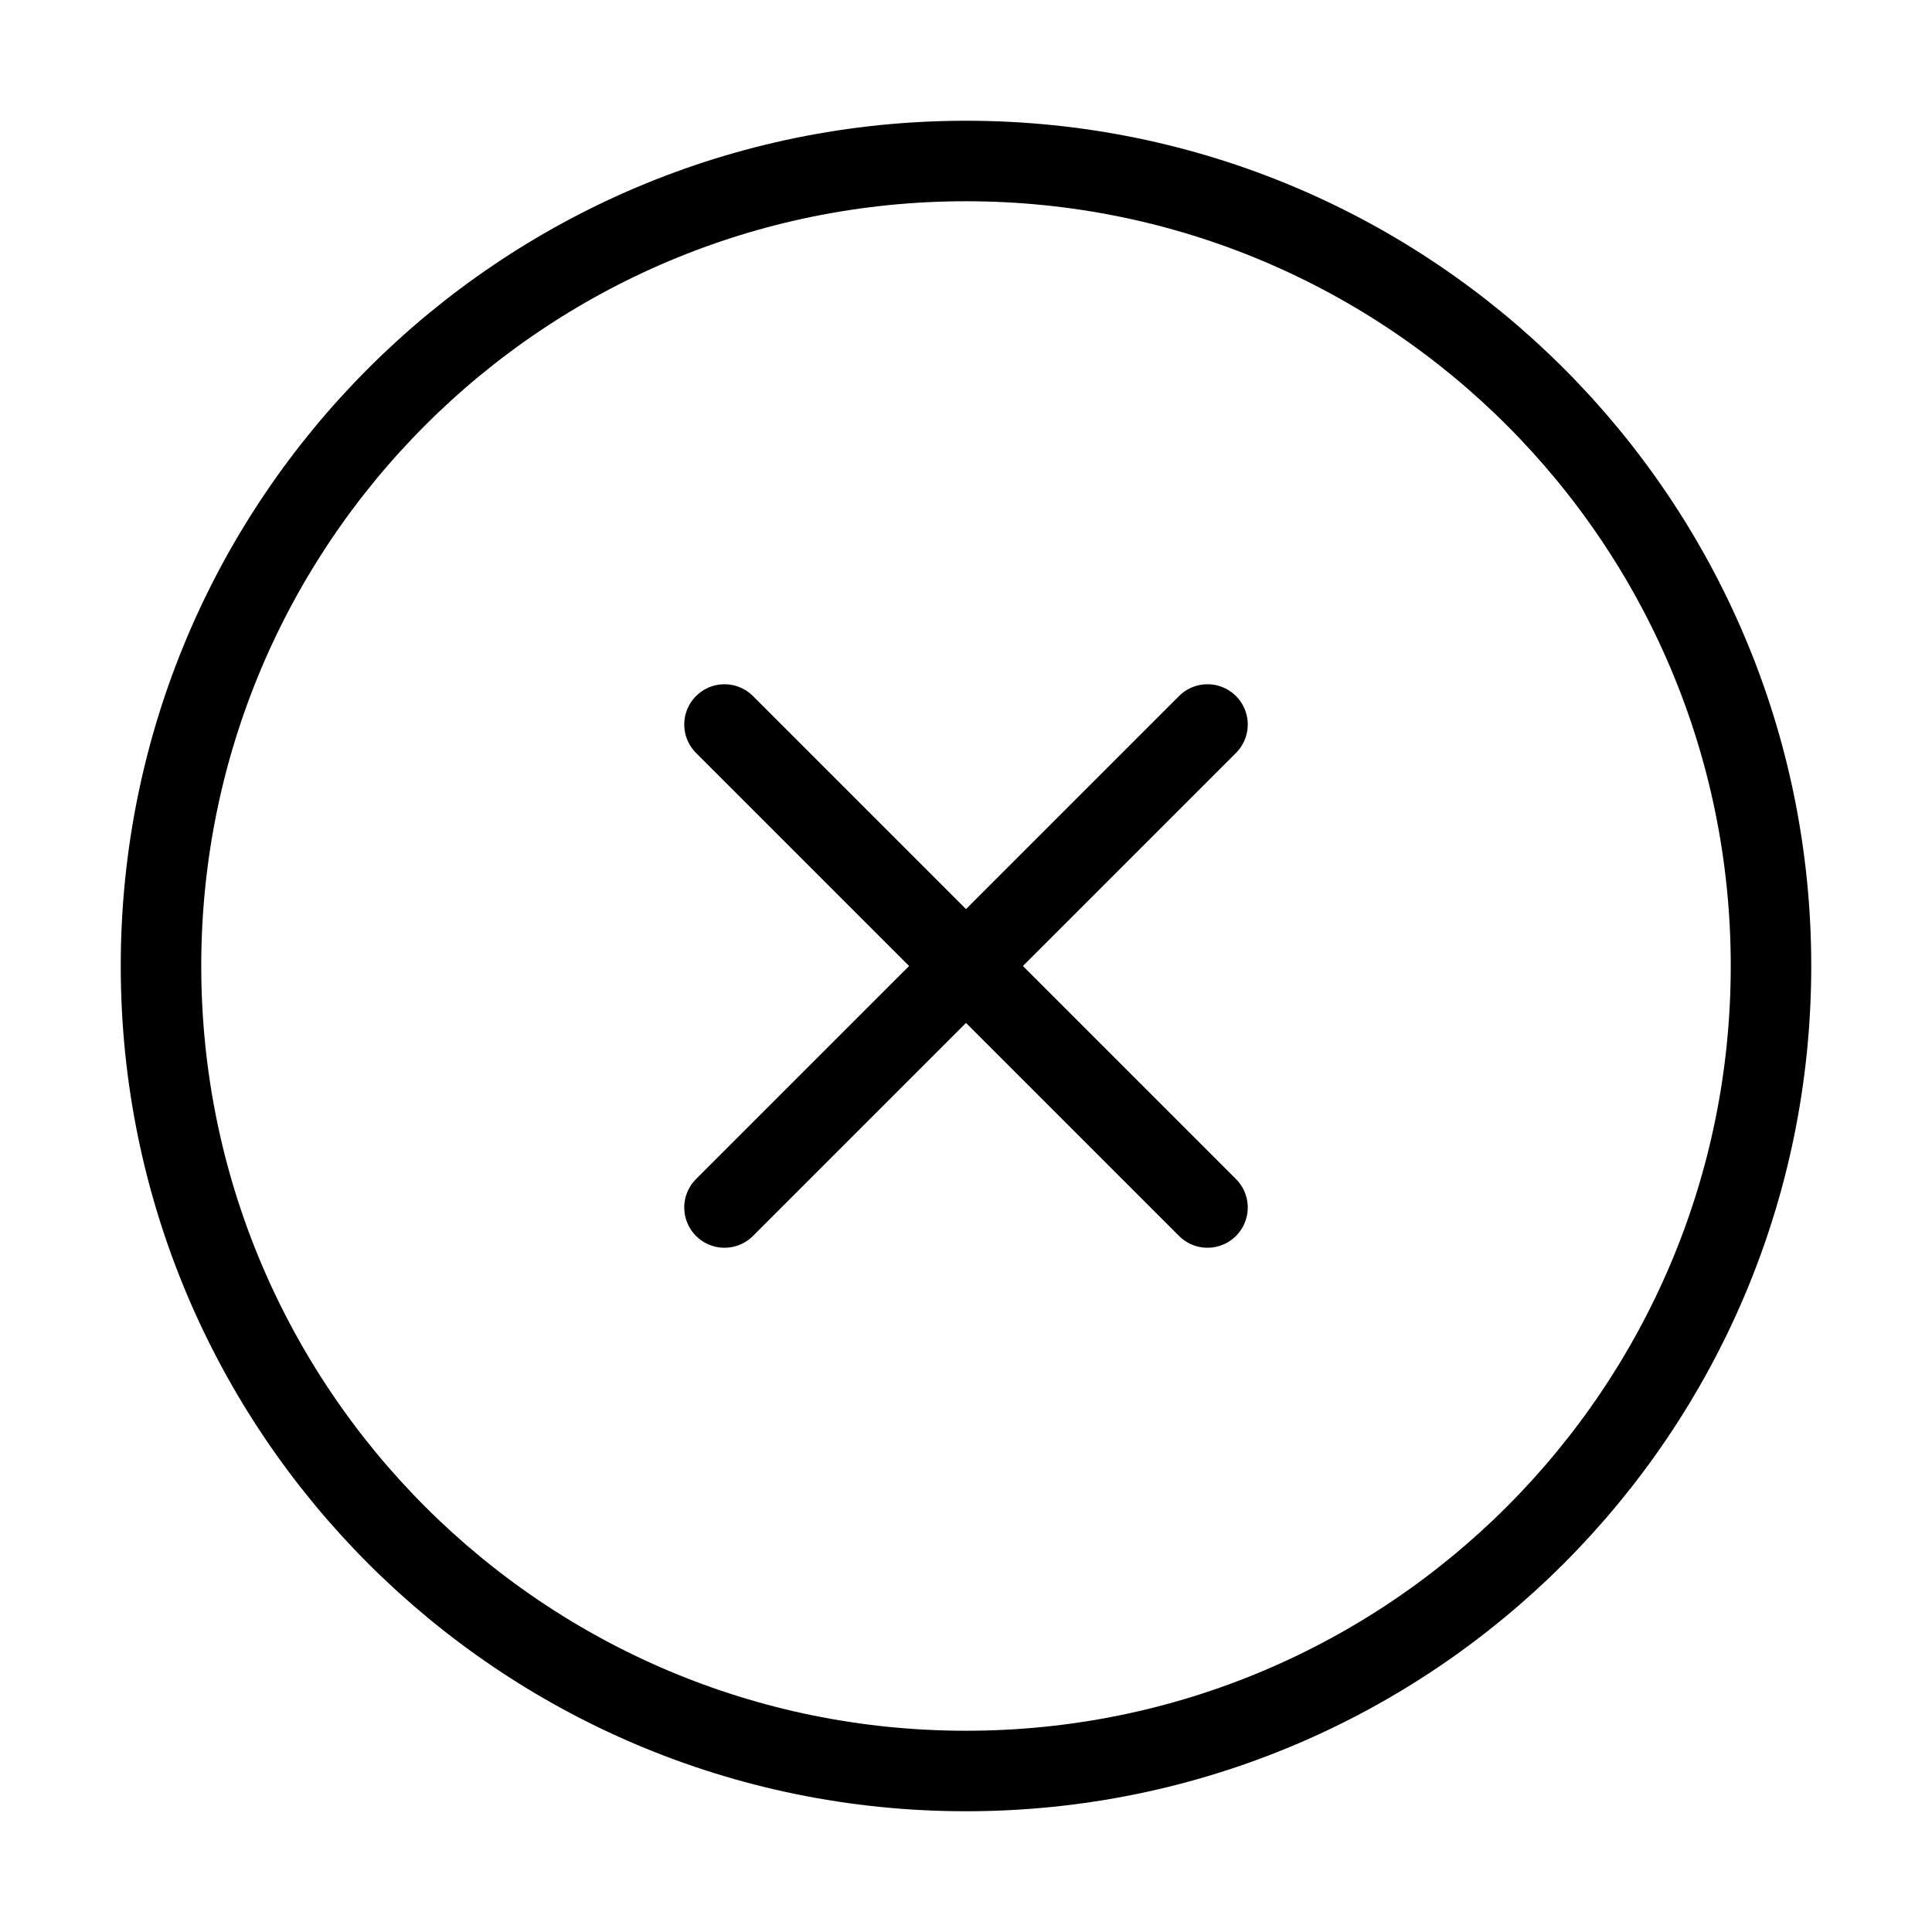
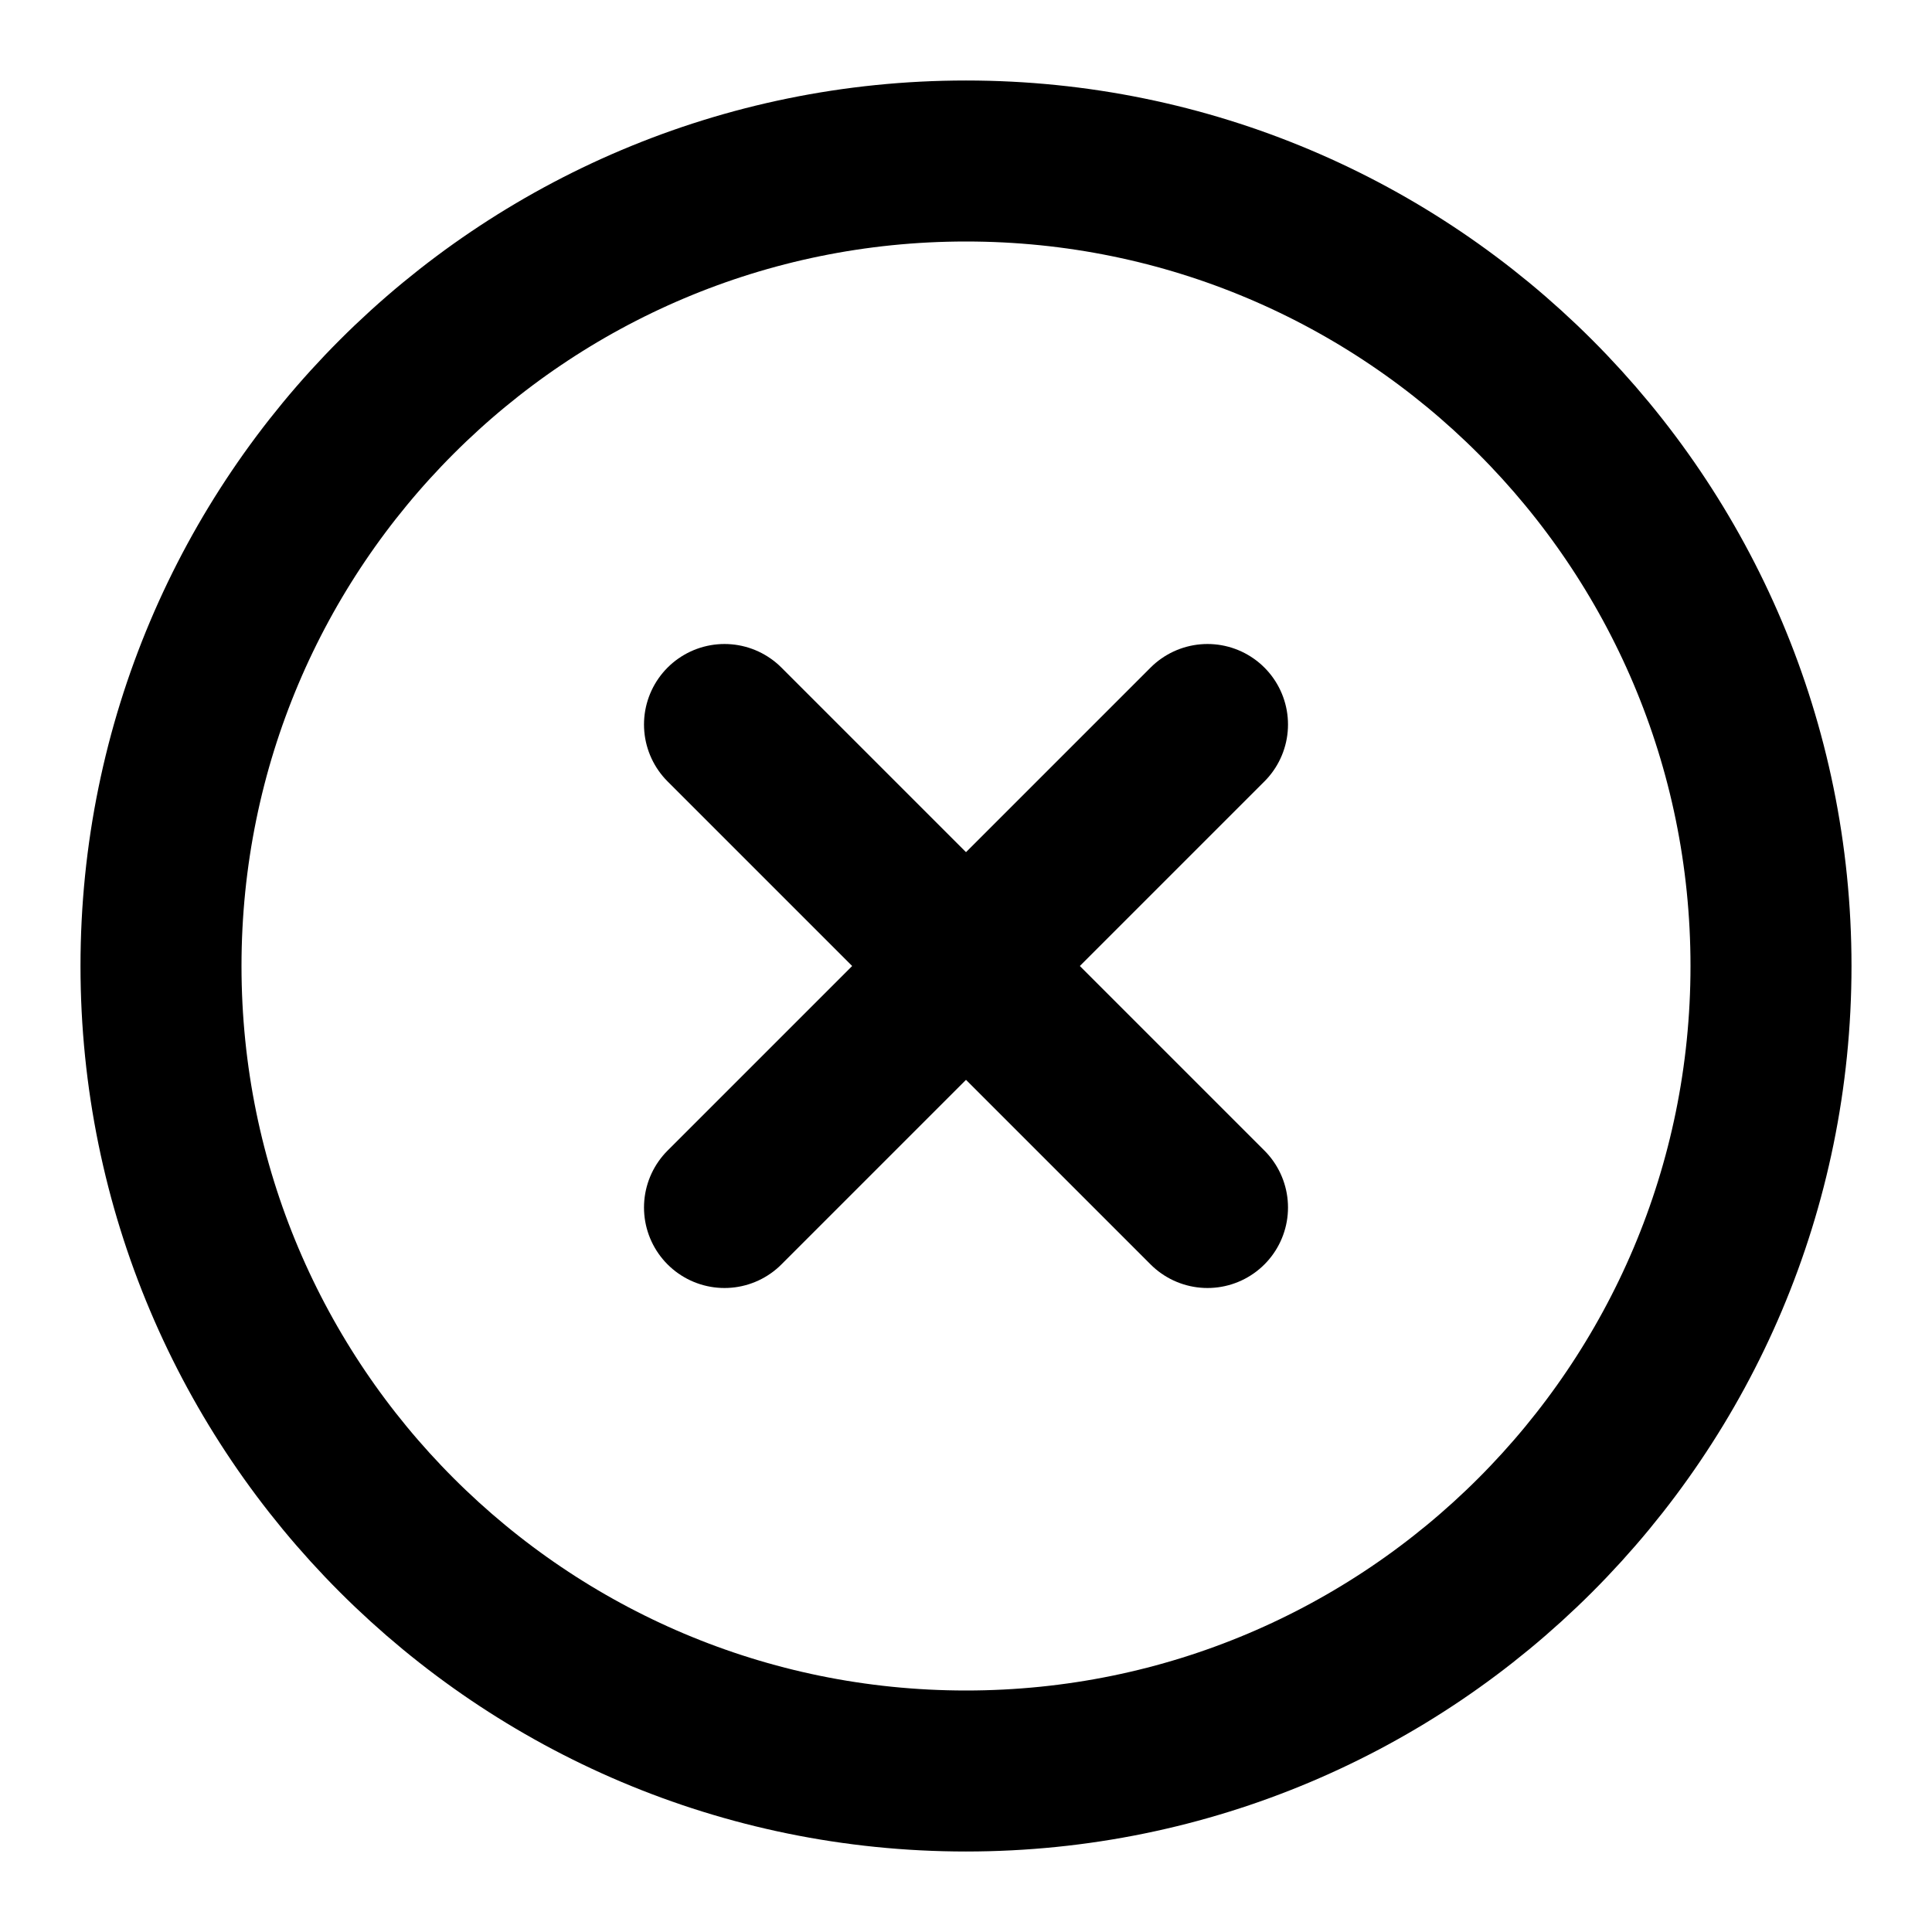
- <svg xmlns="http://www.w3.org/2000/svg" width="24" height="24" viewBox="0 0 24 24" fill="none" stroke="currentColor" stroke-width="1" stroke-linecap="round" stroke-linejoin="round">
+ <svg xmlns="http://www.w3.org/2000/svg" width="24" height="24" viewBox="0 0 24 24" fill="none" stroke="currentColor" stroke-width="2" stroke-linecap="round" stroke-linejoin="round">
  <circle cx="12" cy="12" r="10" />
  <line x1="15" y1="9" x2="9" y2="15" />
  <line x1="9" y1="9" x2="15" y2="15" />
</svg>
